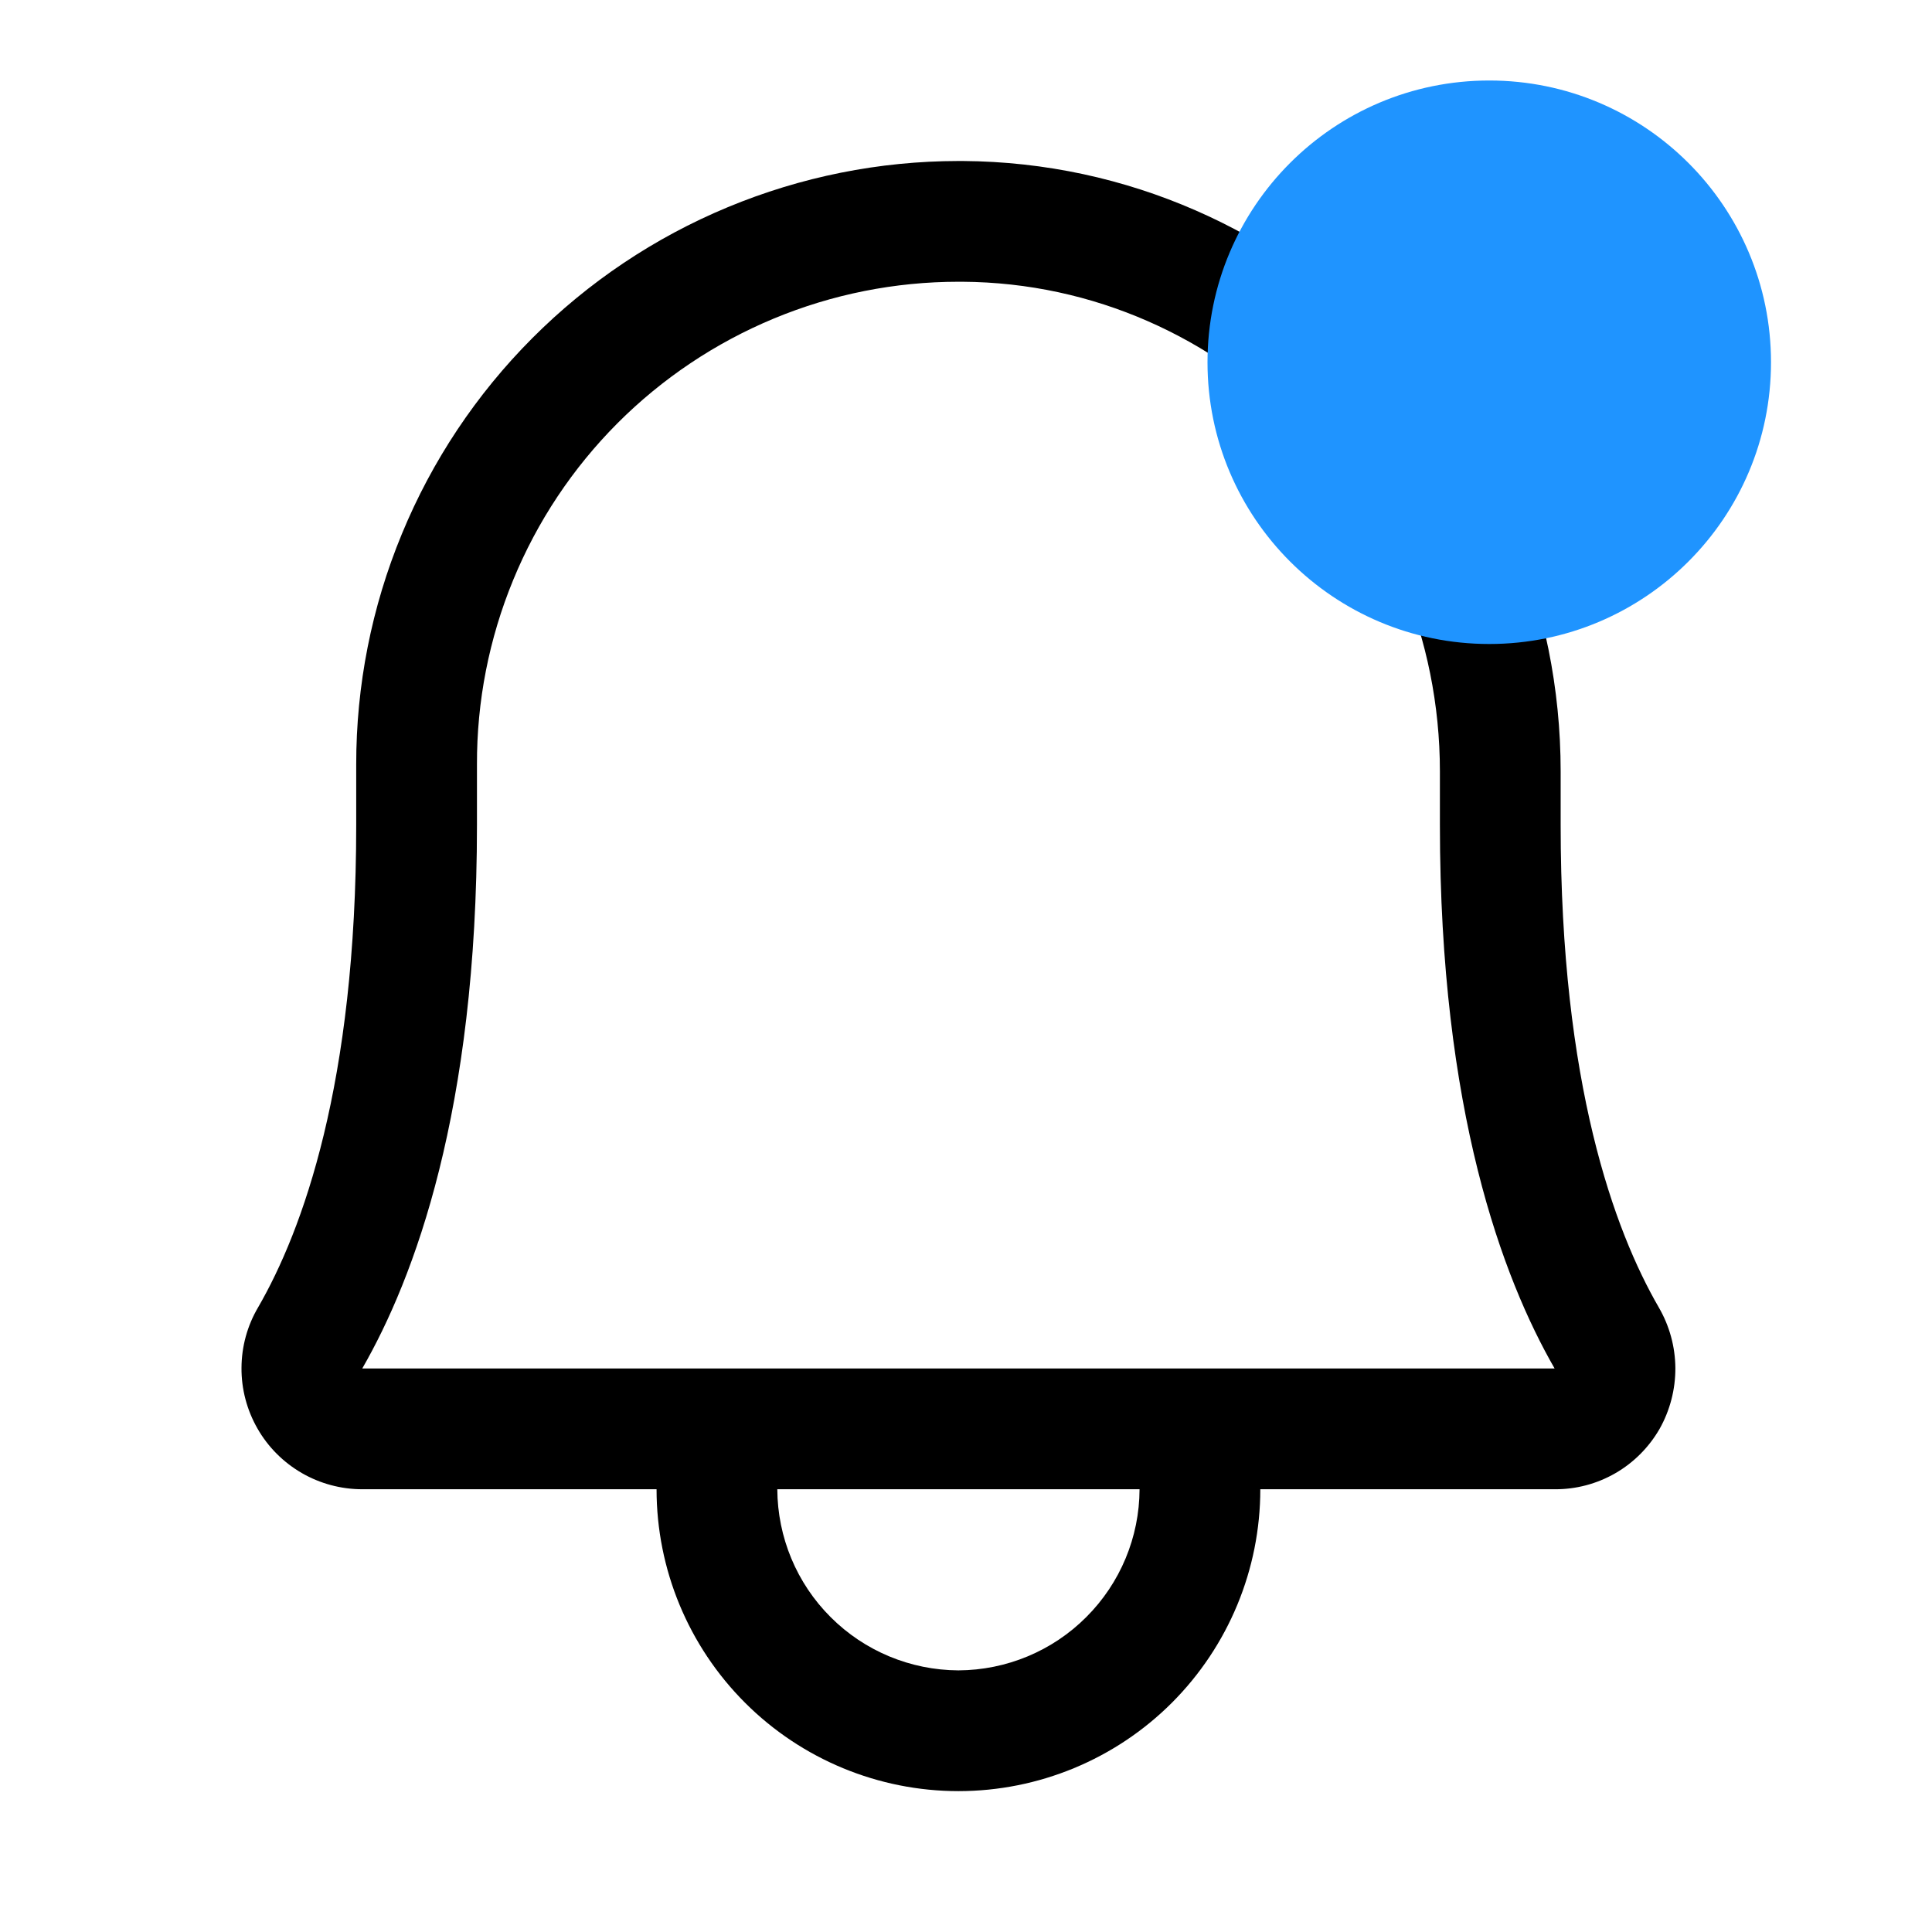
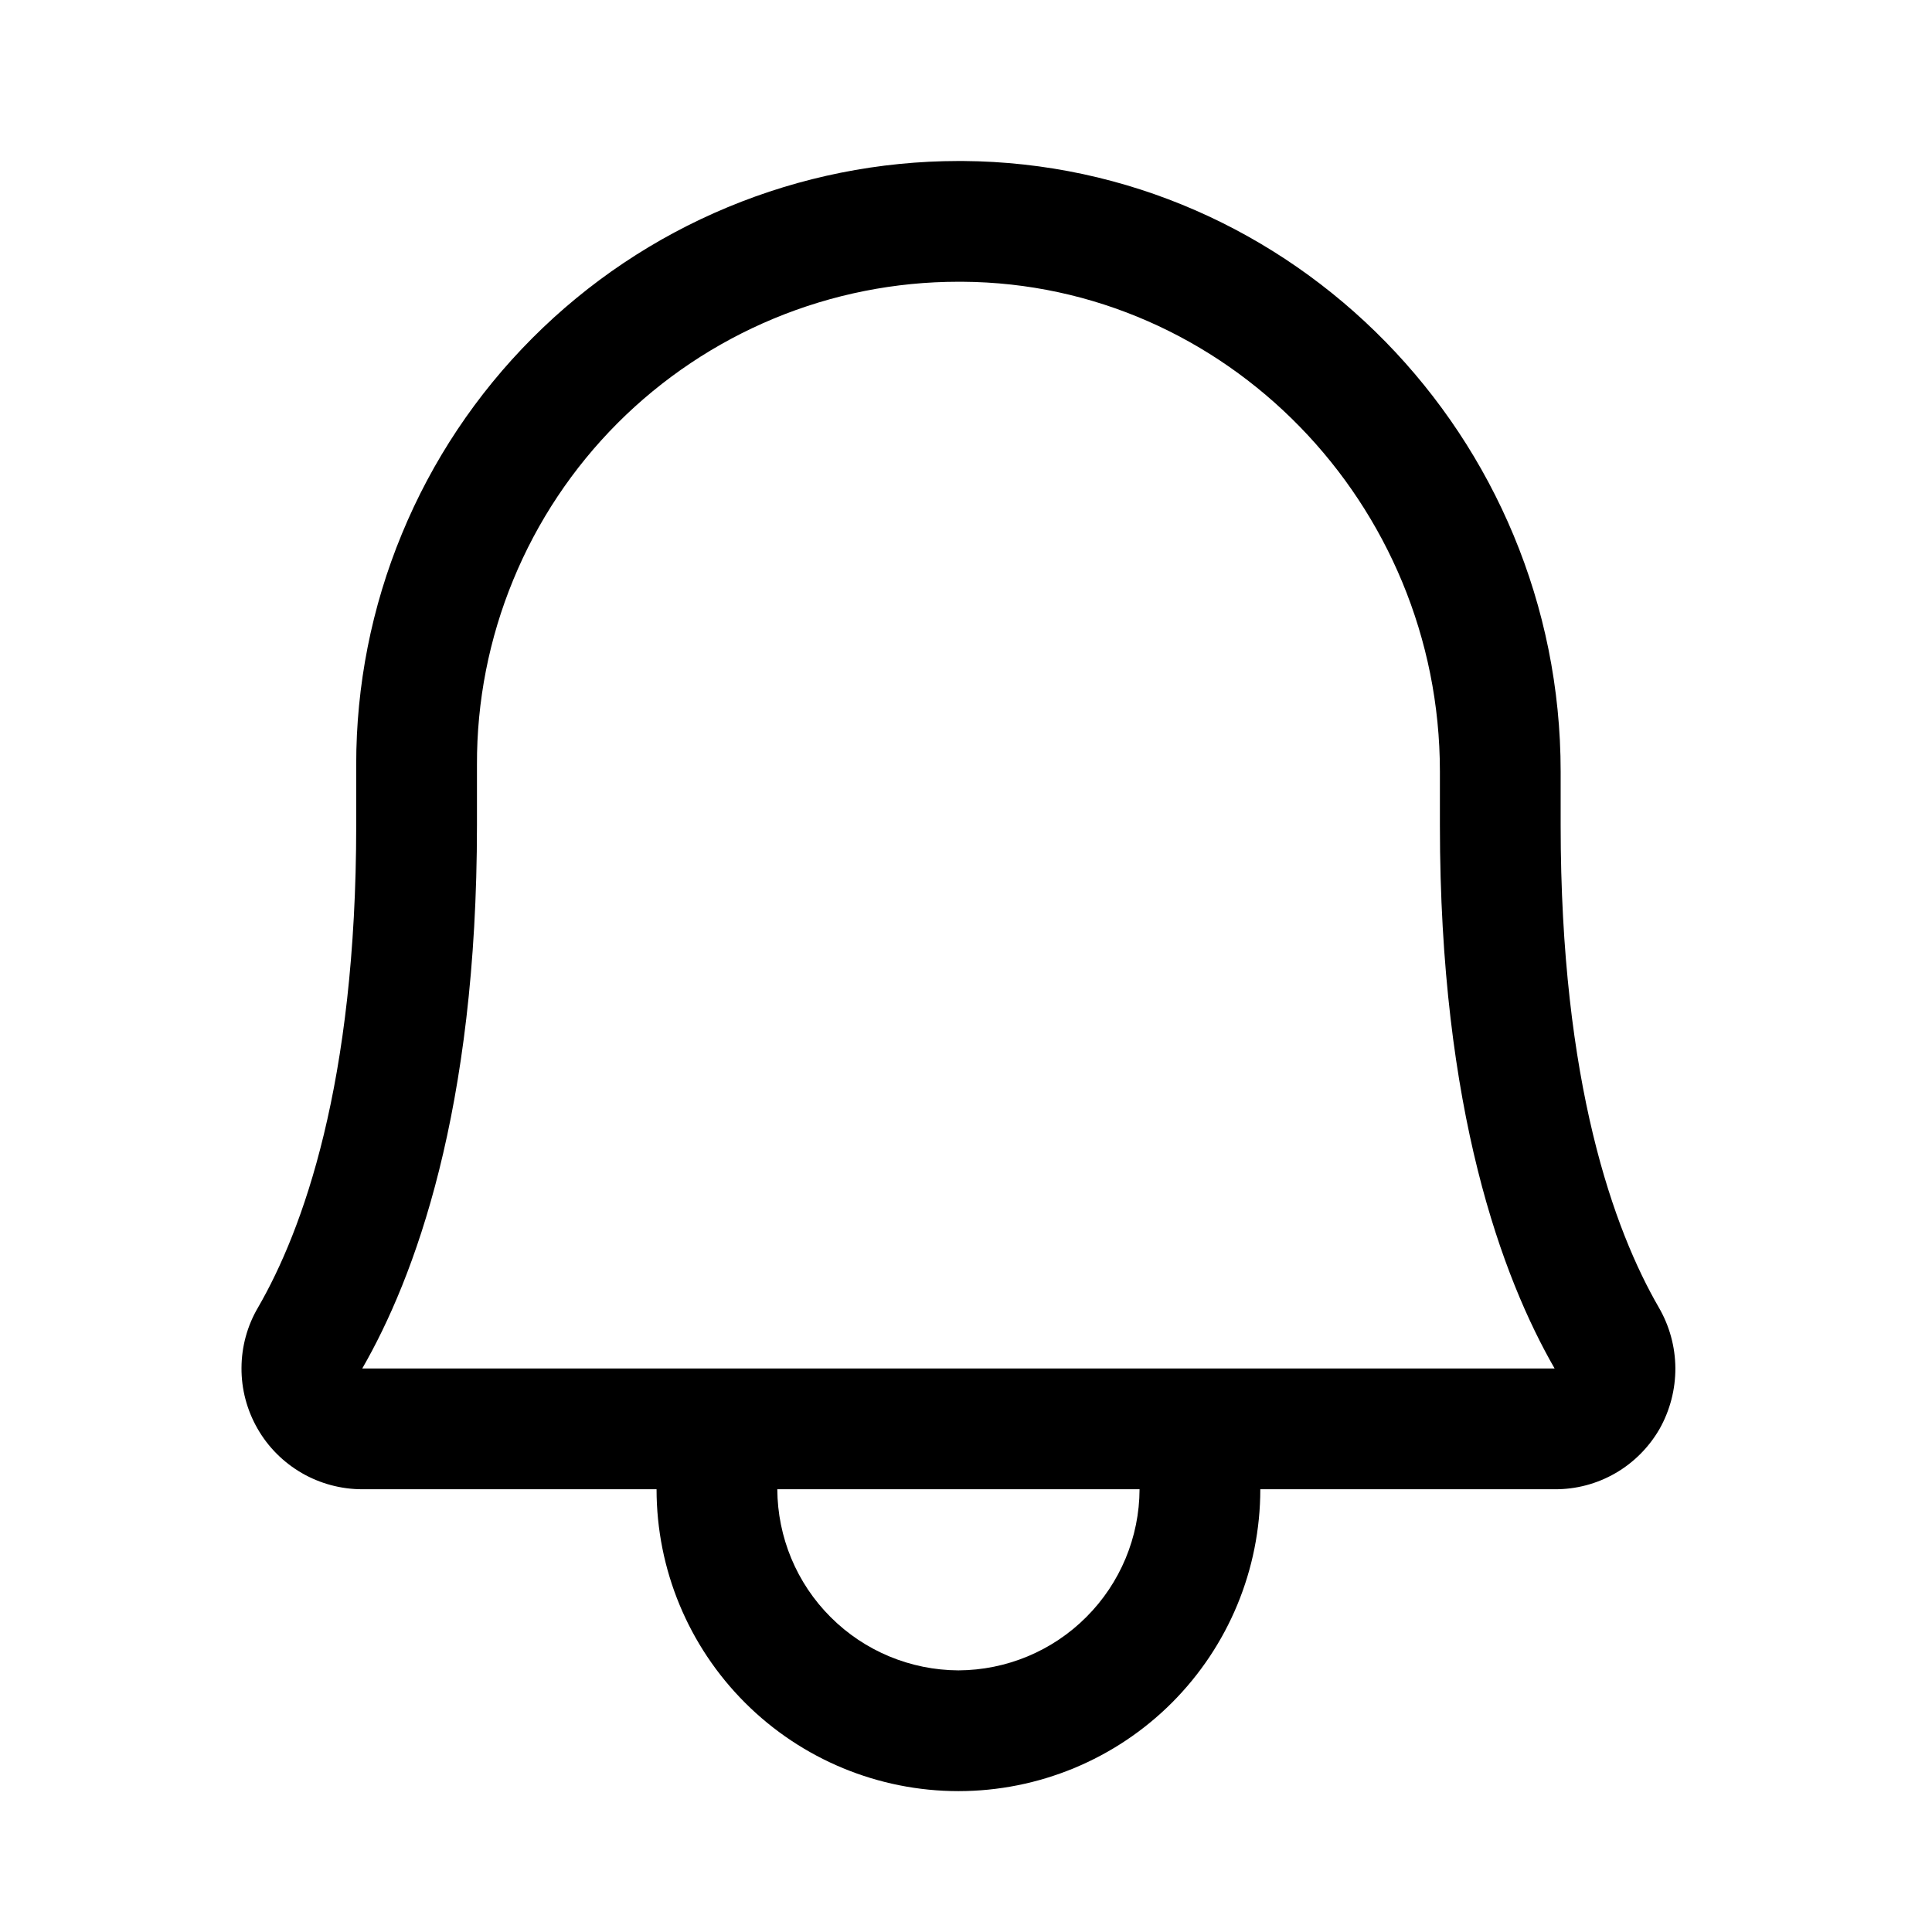
<svg xmlns="http://www.w3.org/2000/svg" width="24" height="24" viewBox="0 0 24 24" fill="none">
  <g id="icon/notice">
    <path visibility="visible" id="Vector" d="M20.606 16.241C20.053 15.284 19.387 13.466 19.387 10.25V9.584C19.387 5.431 16.059 2.028 11.962 2H11.906C10.922 2.001 9.949 2.196 9.04 2.574C8.132 2.951 7.307 3.504 6.612 4.201C5.918 4.897 5.367 5.723 4.992 6.633C4.616 7.542 4.424 8.516 4.425 9.5V10.25C4.425 13.466 3.759 15.284 3.206 16.241C3.072 16.468 3.001 16.728 3 16.992C2.998 17.256 3.067 17.516 3.198 17.745C3.329 17.975 3.519 18.165 3.748 18.298C3.976 18.43 4.236 18.5 4.5 18.5H8.156C8.156 19.495 8.551 20.448 9.255 21.152C9.958 21.855 10.912 22.25 11.906 22.25C12.901 22.25 13.855 21.855 14.558 21.152C15.261 20.448 15.656 19.495 15.656 18.5H19.312C19.577 18.502 19.837 18.433 20.066 18.301C20.294 18.17 20.484 17.979 20.616 17.75C20.746 17.519 20.813 17.259 20.812 16.994C20.81 16.729 20.739 16.47 20.606 16.241ZM11.906 20.75C11.31 20.747 10.739 20.51 10.318 20.088C9.896 19.667 9.659 19.096 9.656 18.5H14.156C14.154 19.096 13.916 19.667 13.494 20.088C13.073 20.51 12.502 20.747 11.906 20.75ZM4.5 17C5.147 15.875 5.925 13.803 5.925 10.25V9.5C5.922 8.713 6.075 7.933 6.375 7.205C6.674 6.477 7.114 5.816 7.67 5.258C8.226 4.701 8.886 4.259 9.613 3.957C10.34 3.655 11.119 3.5 11.906 3.5H11.953C15.225 3.519 17.887 6.256 17.887 9.584V10.25C17.887 13.803 18.666 15.875 19.312 17H4.5Z" fill="black" />
-     <circle visibility="current" id="Ellipse 52" cx="18.5" cy="4.5" r="3.5" fill="#1F94FF" />
  </g>
</svg>
